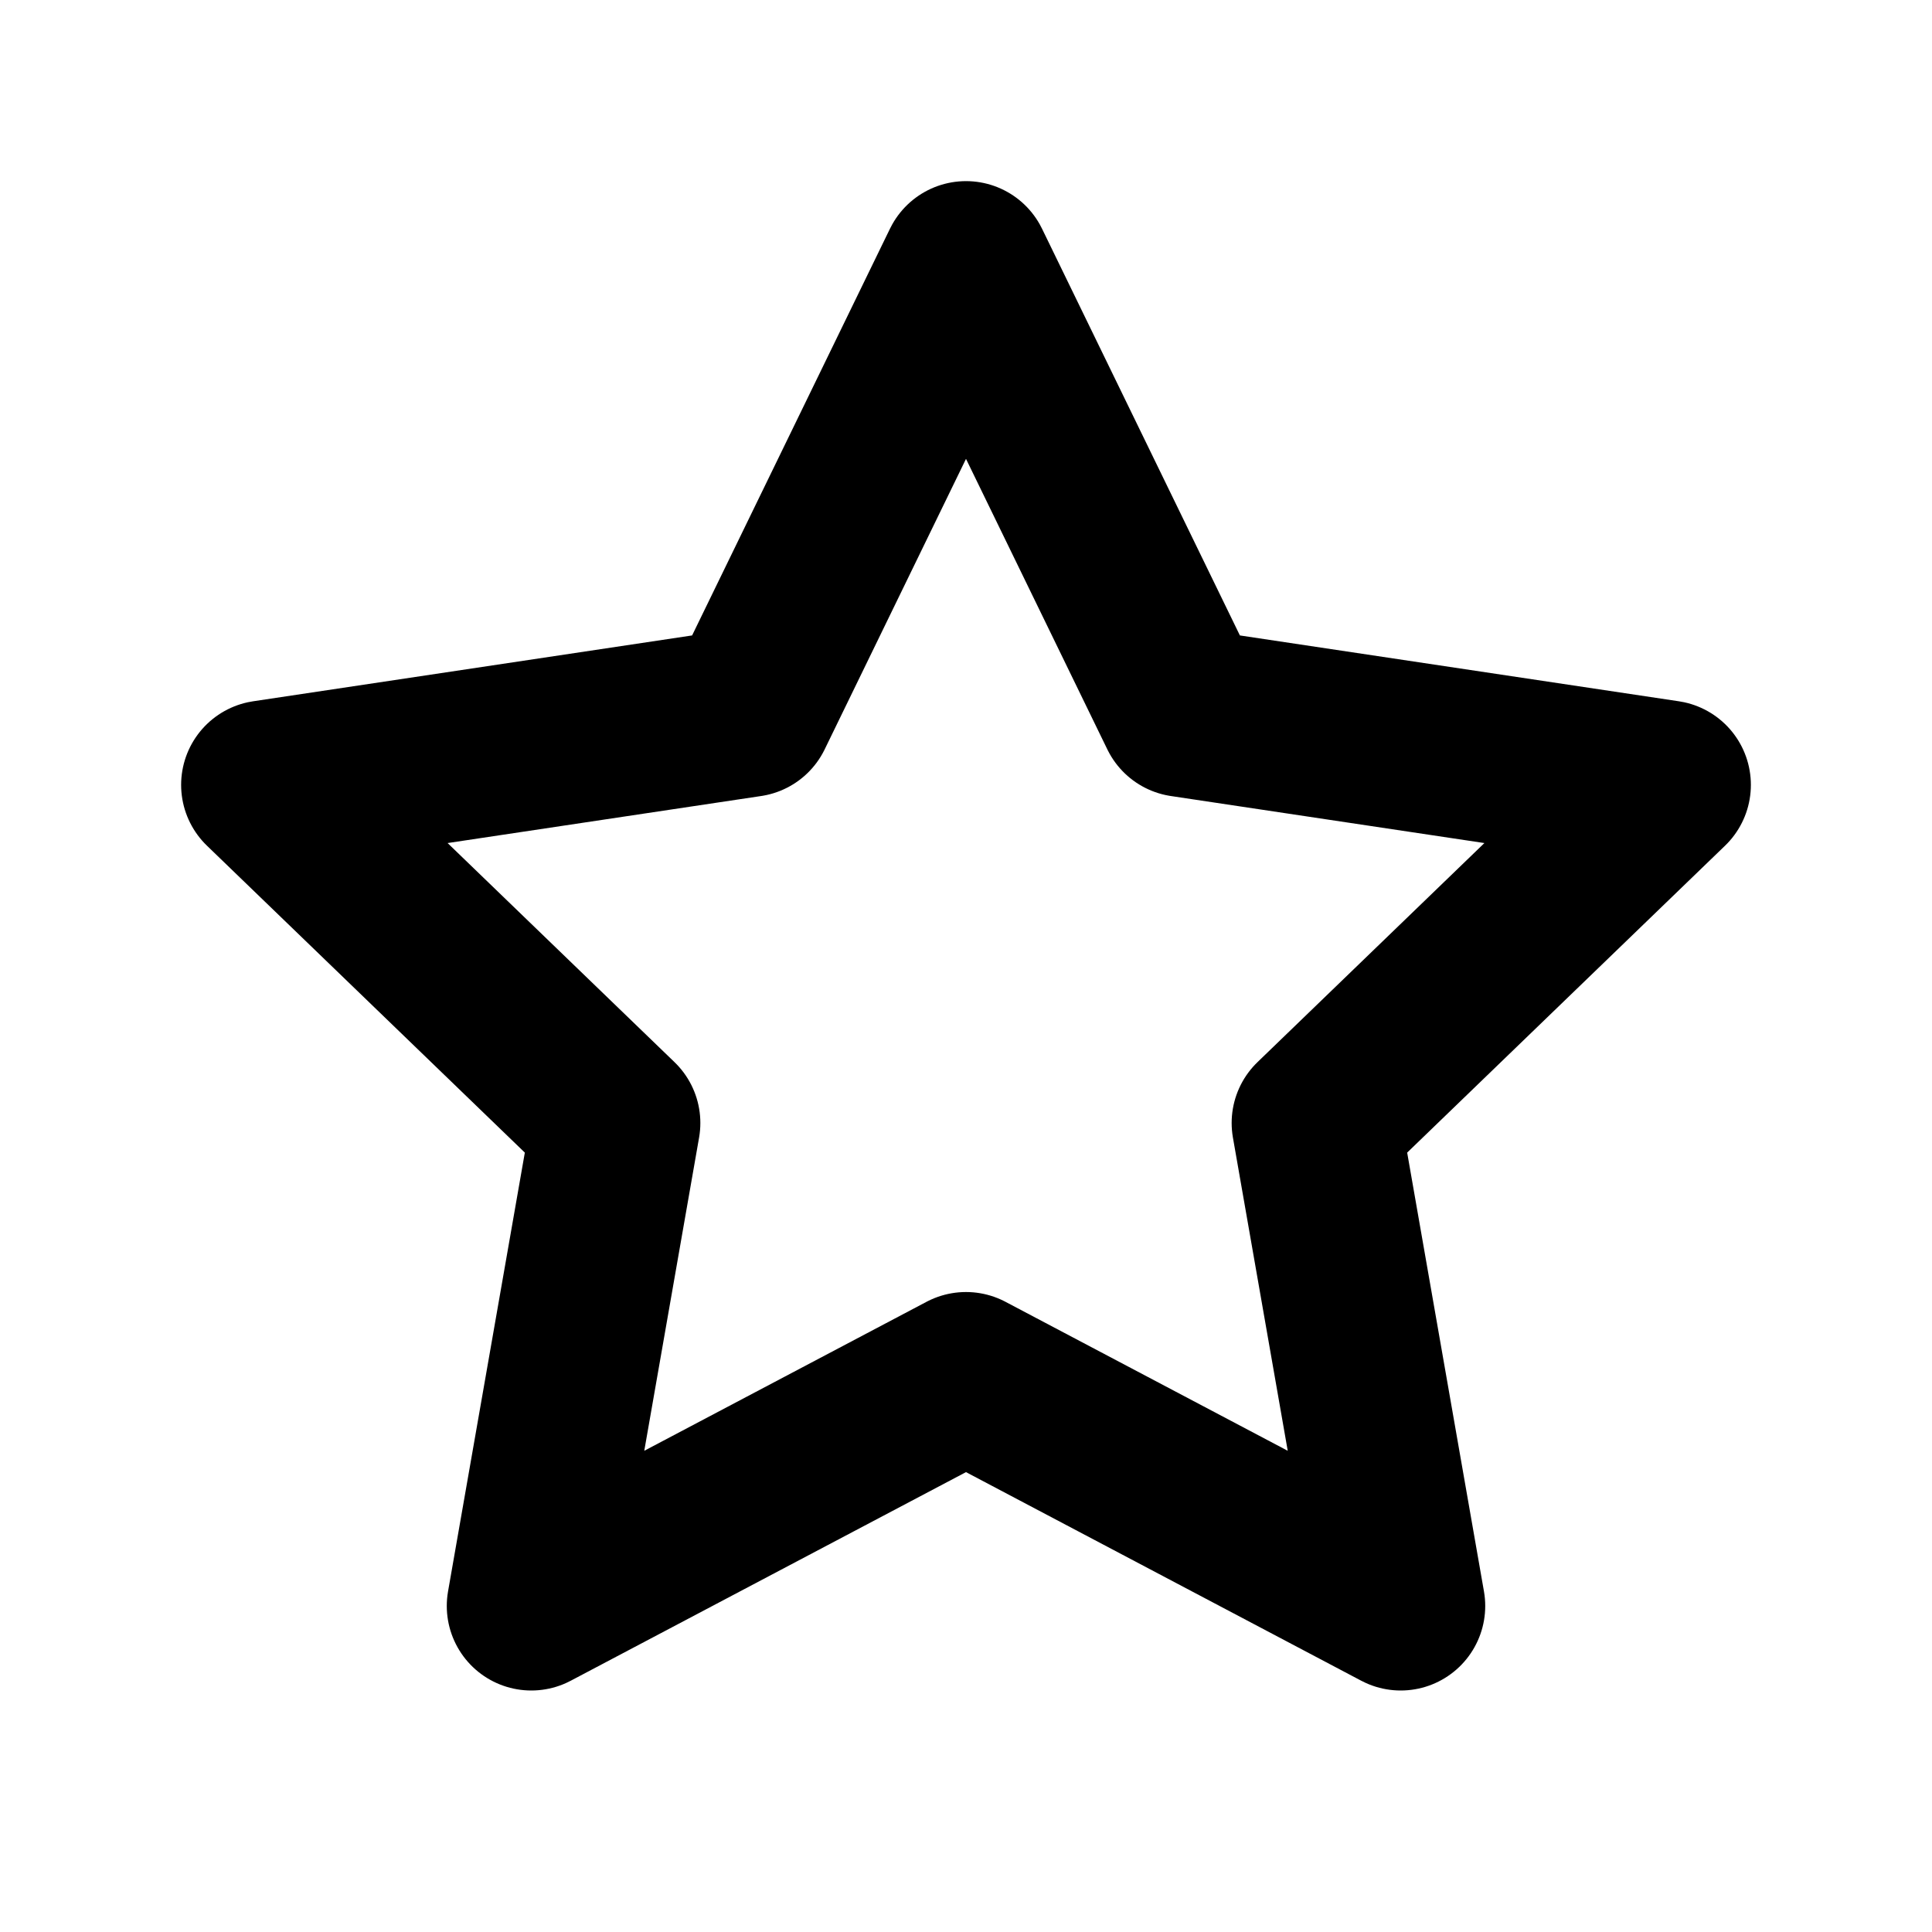
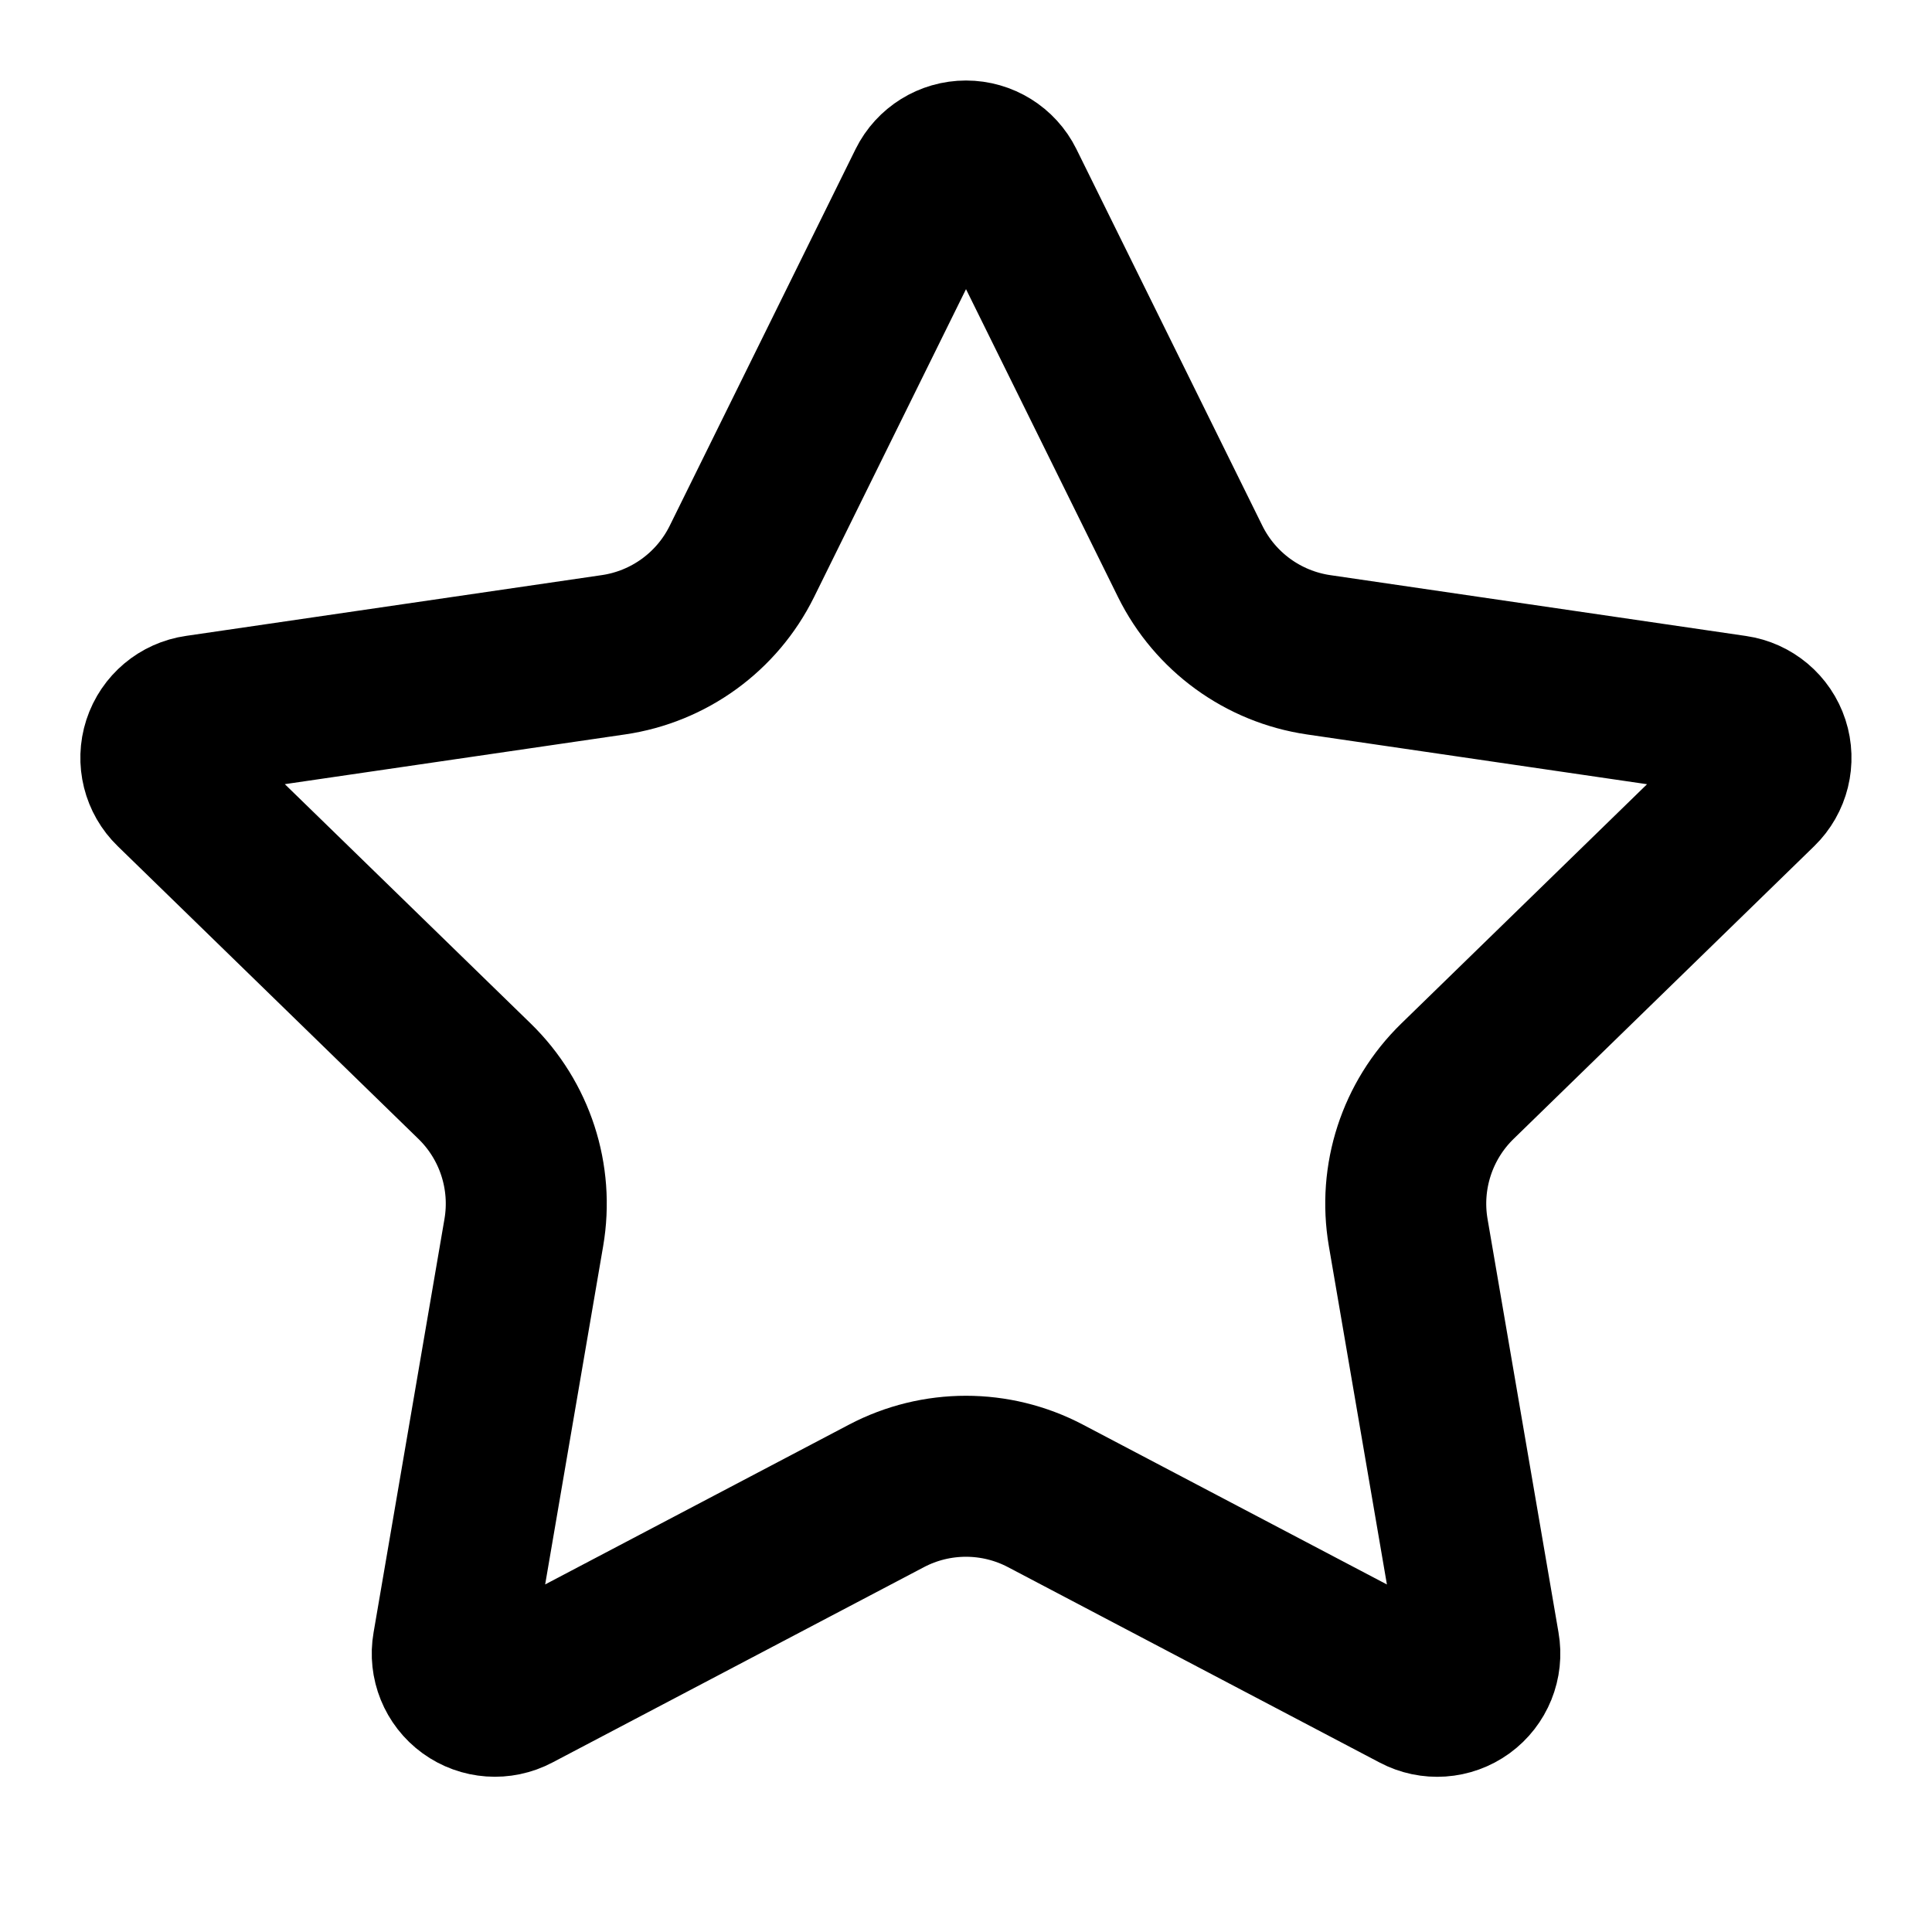
- <svg xmlns="http://www.w3.org/2000/svg" viewBox="0 0 16 16" fill="none" stroke="currentColor" stroke-width="1.4" stroke-linecap="round" stroke-linejoin="round" aria-hidden="true">
-   <path d="M8 2.2l1.8 3.7 4 .6-2.9 2.8.7 4L8 11.4l-3.6 1.9.7-4L2.2 6.5l4-.6z" />
+ <svg xmlns="http://www.w3.org/2000/svg" viewBox="0 0 16 16" aria-hidden="true">
+   <g fill="none" stroke="currentColor" stroke-width="2" stroke-linecap="round" stroke-linejoin="round" transform="matrix(0.666667 0 0 0.666667 0 0)">
+     <path d="M11.525 2.295a.53.53 0 0 1 .95 0l2.31 4.679a2.123 2.123 0 0 0 1.595 1.16l5.166.756a.53.53 0 0 1 .294.904l-3.736 3.638a2.123 2.123 0 0 0-.611 1.878l.882 5.14a.53.53 0 0 1-.771.56l-4.618-2.428a2.122 2.122 0 0 0-1.973 0L6.396 21.01a.53.53 0 0 1-.77-.56l.881-5.139a2.122 2.122 0 0 0-.611-1.879L2.16 9.795a.53.53 0 0 1 .294-.906l5.165-.755a2.122 2.122 0 0 0 1.597-1.16z" />
+   </g>
</svg>
